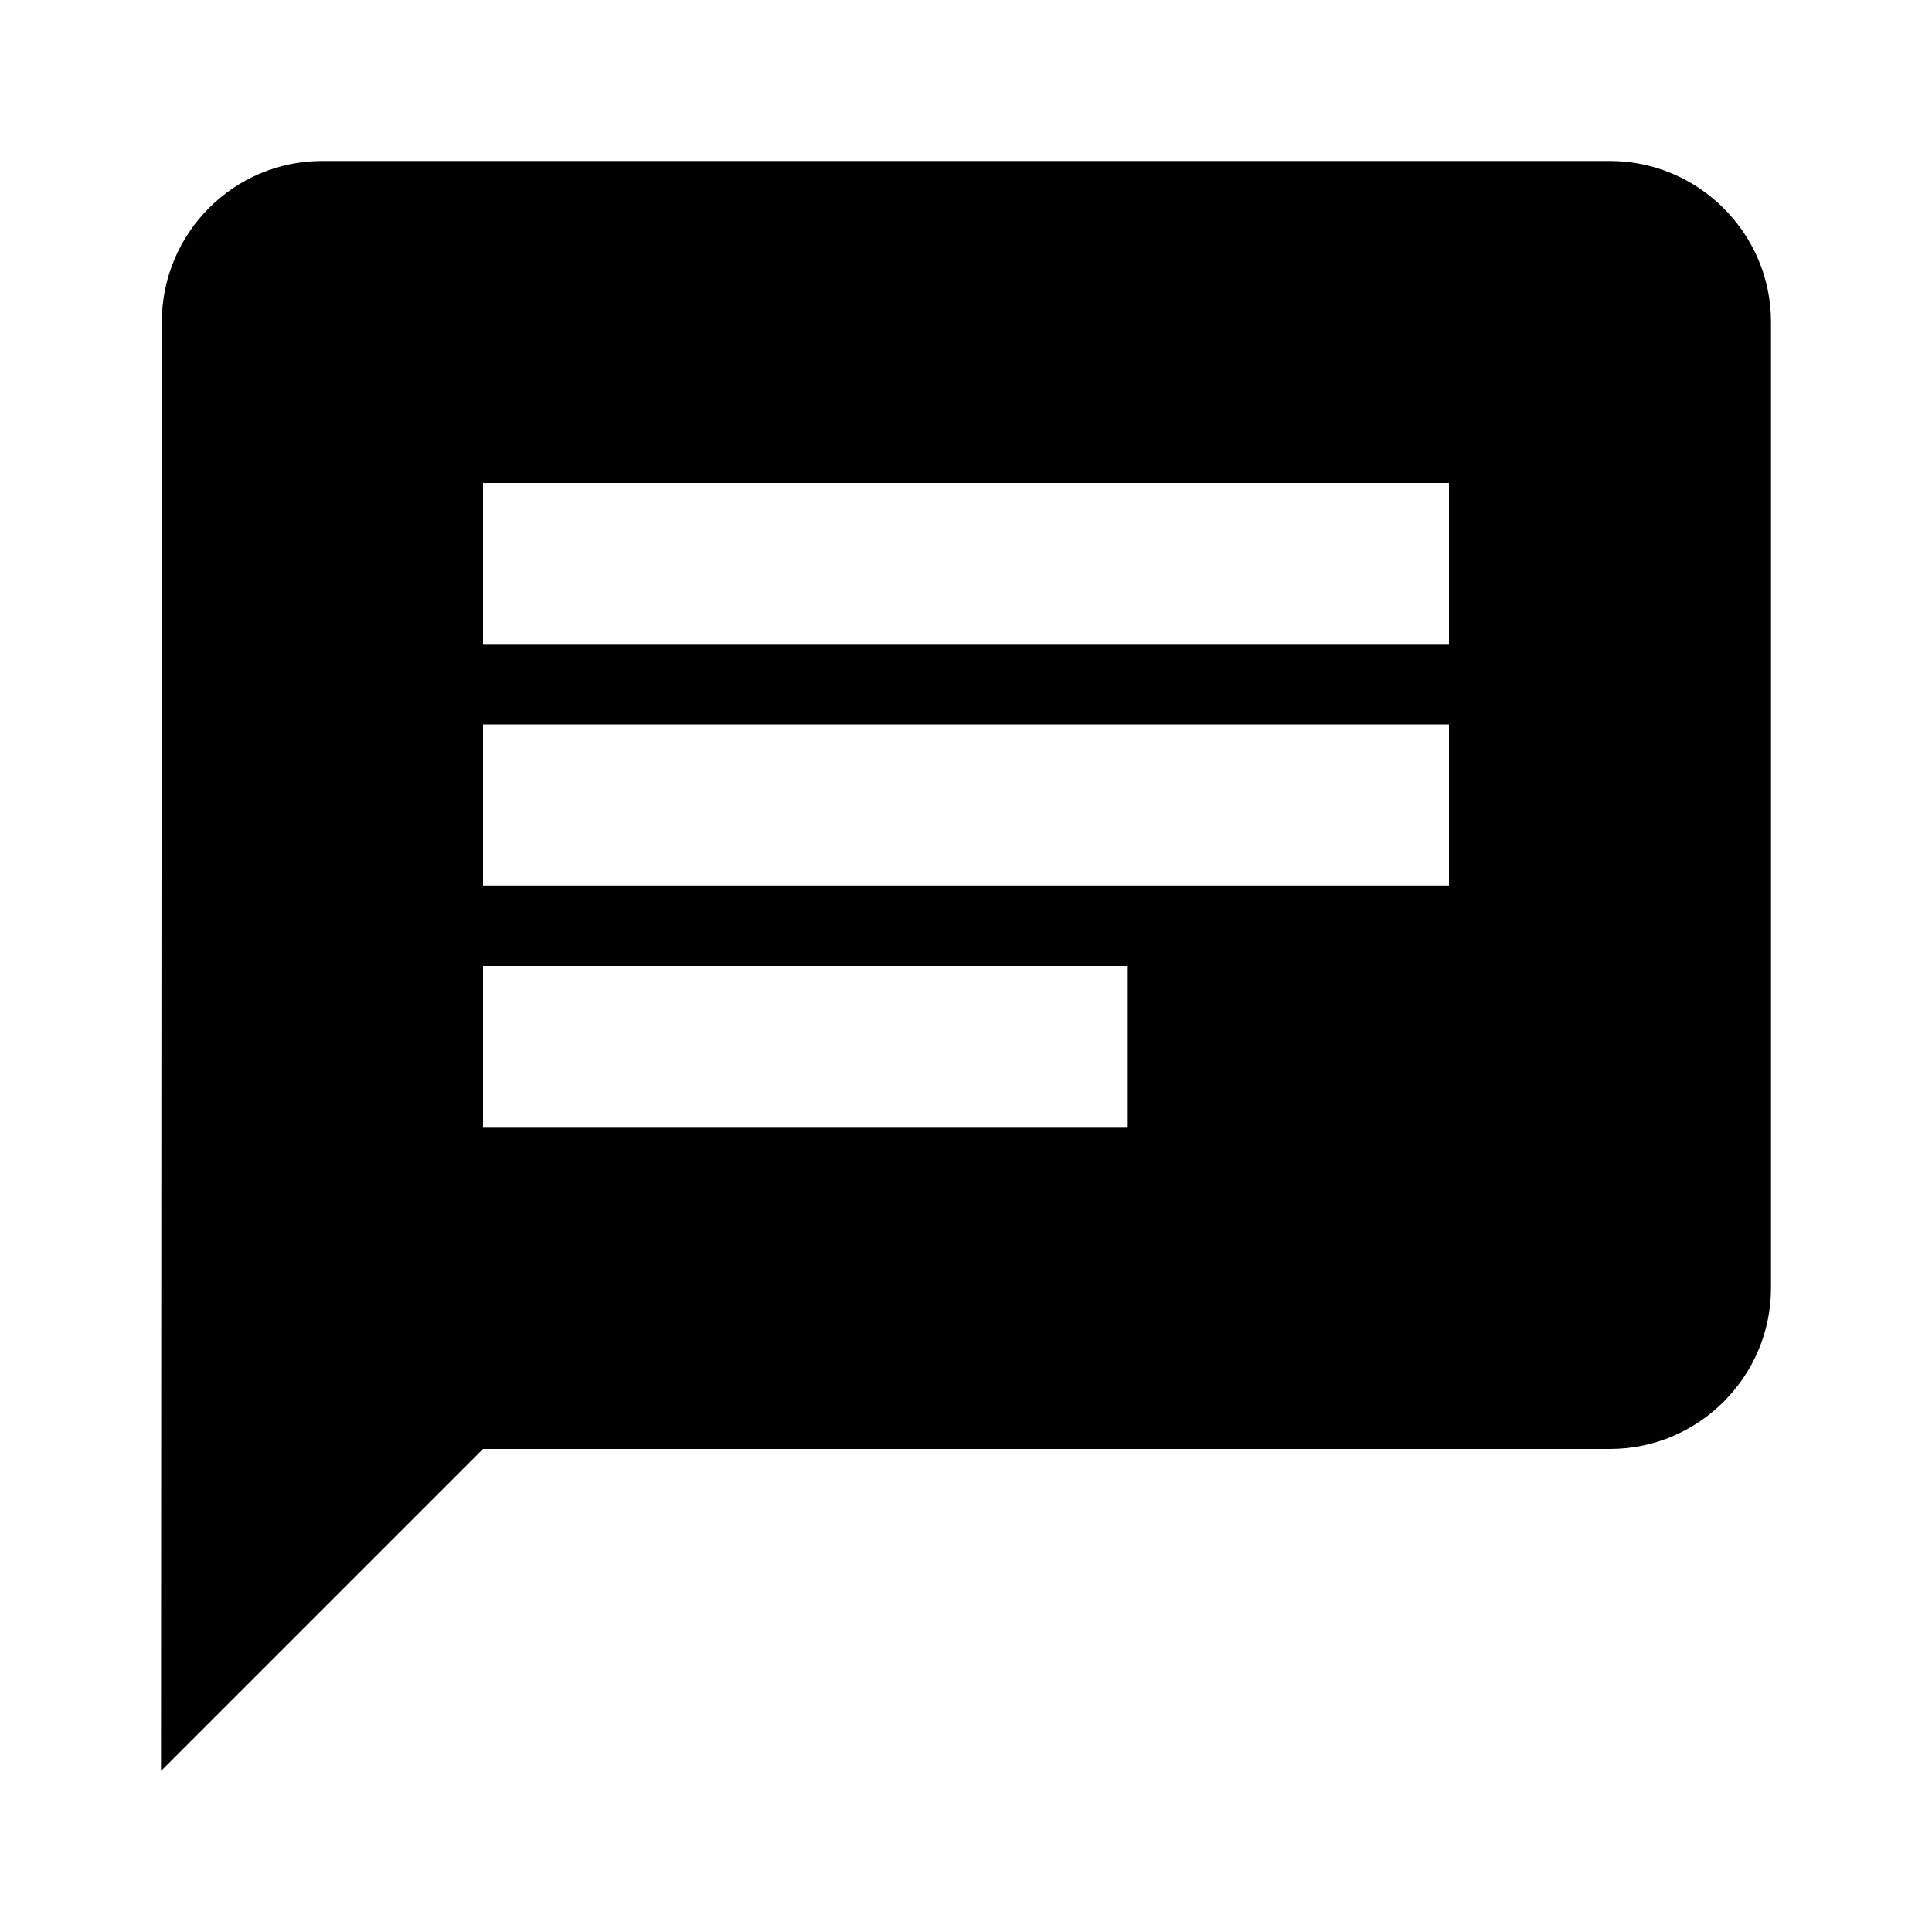
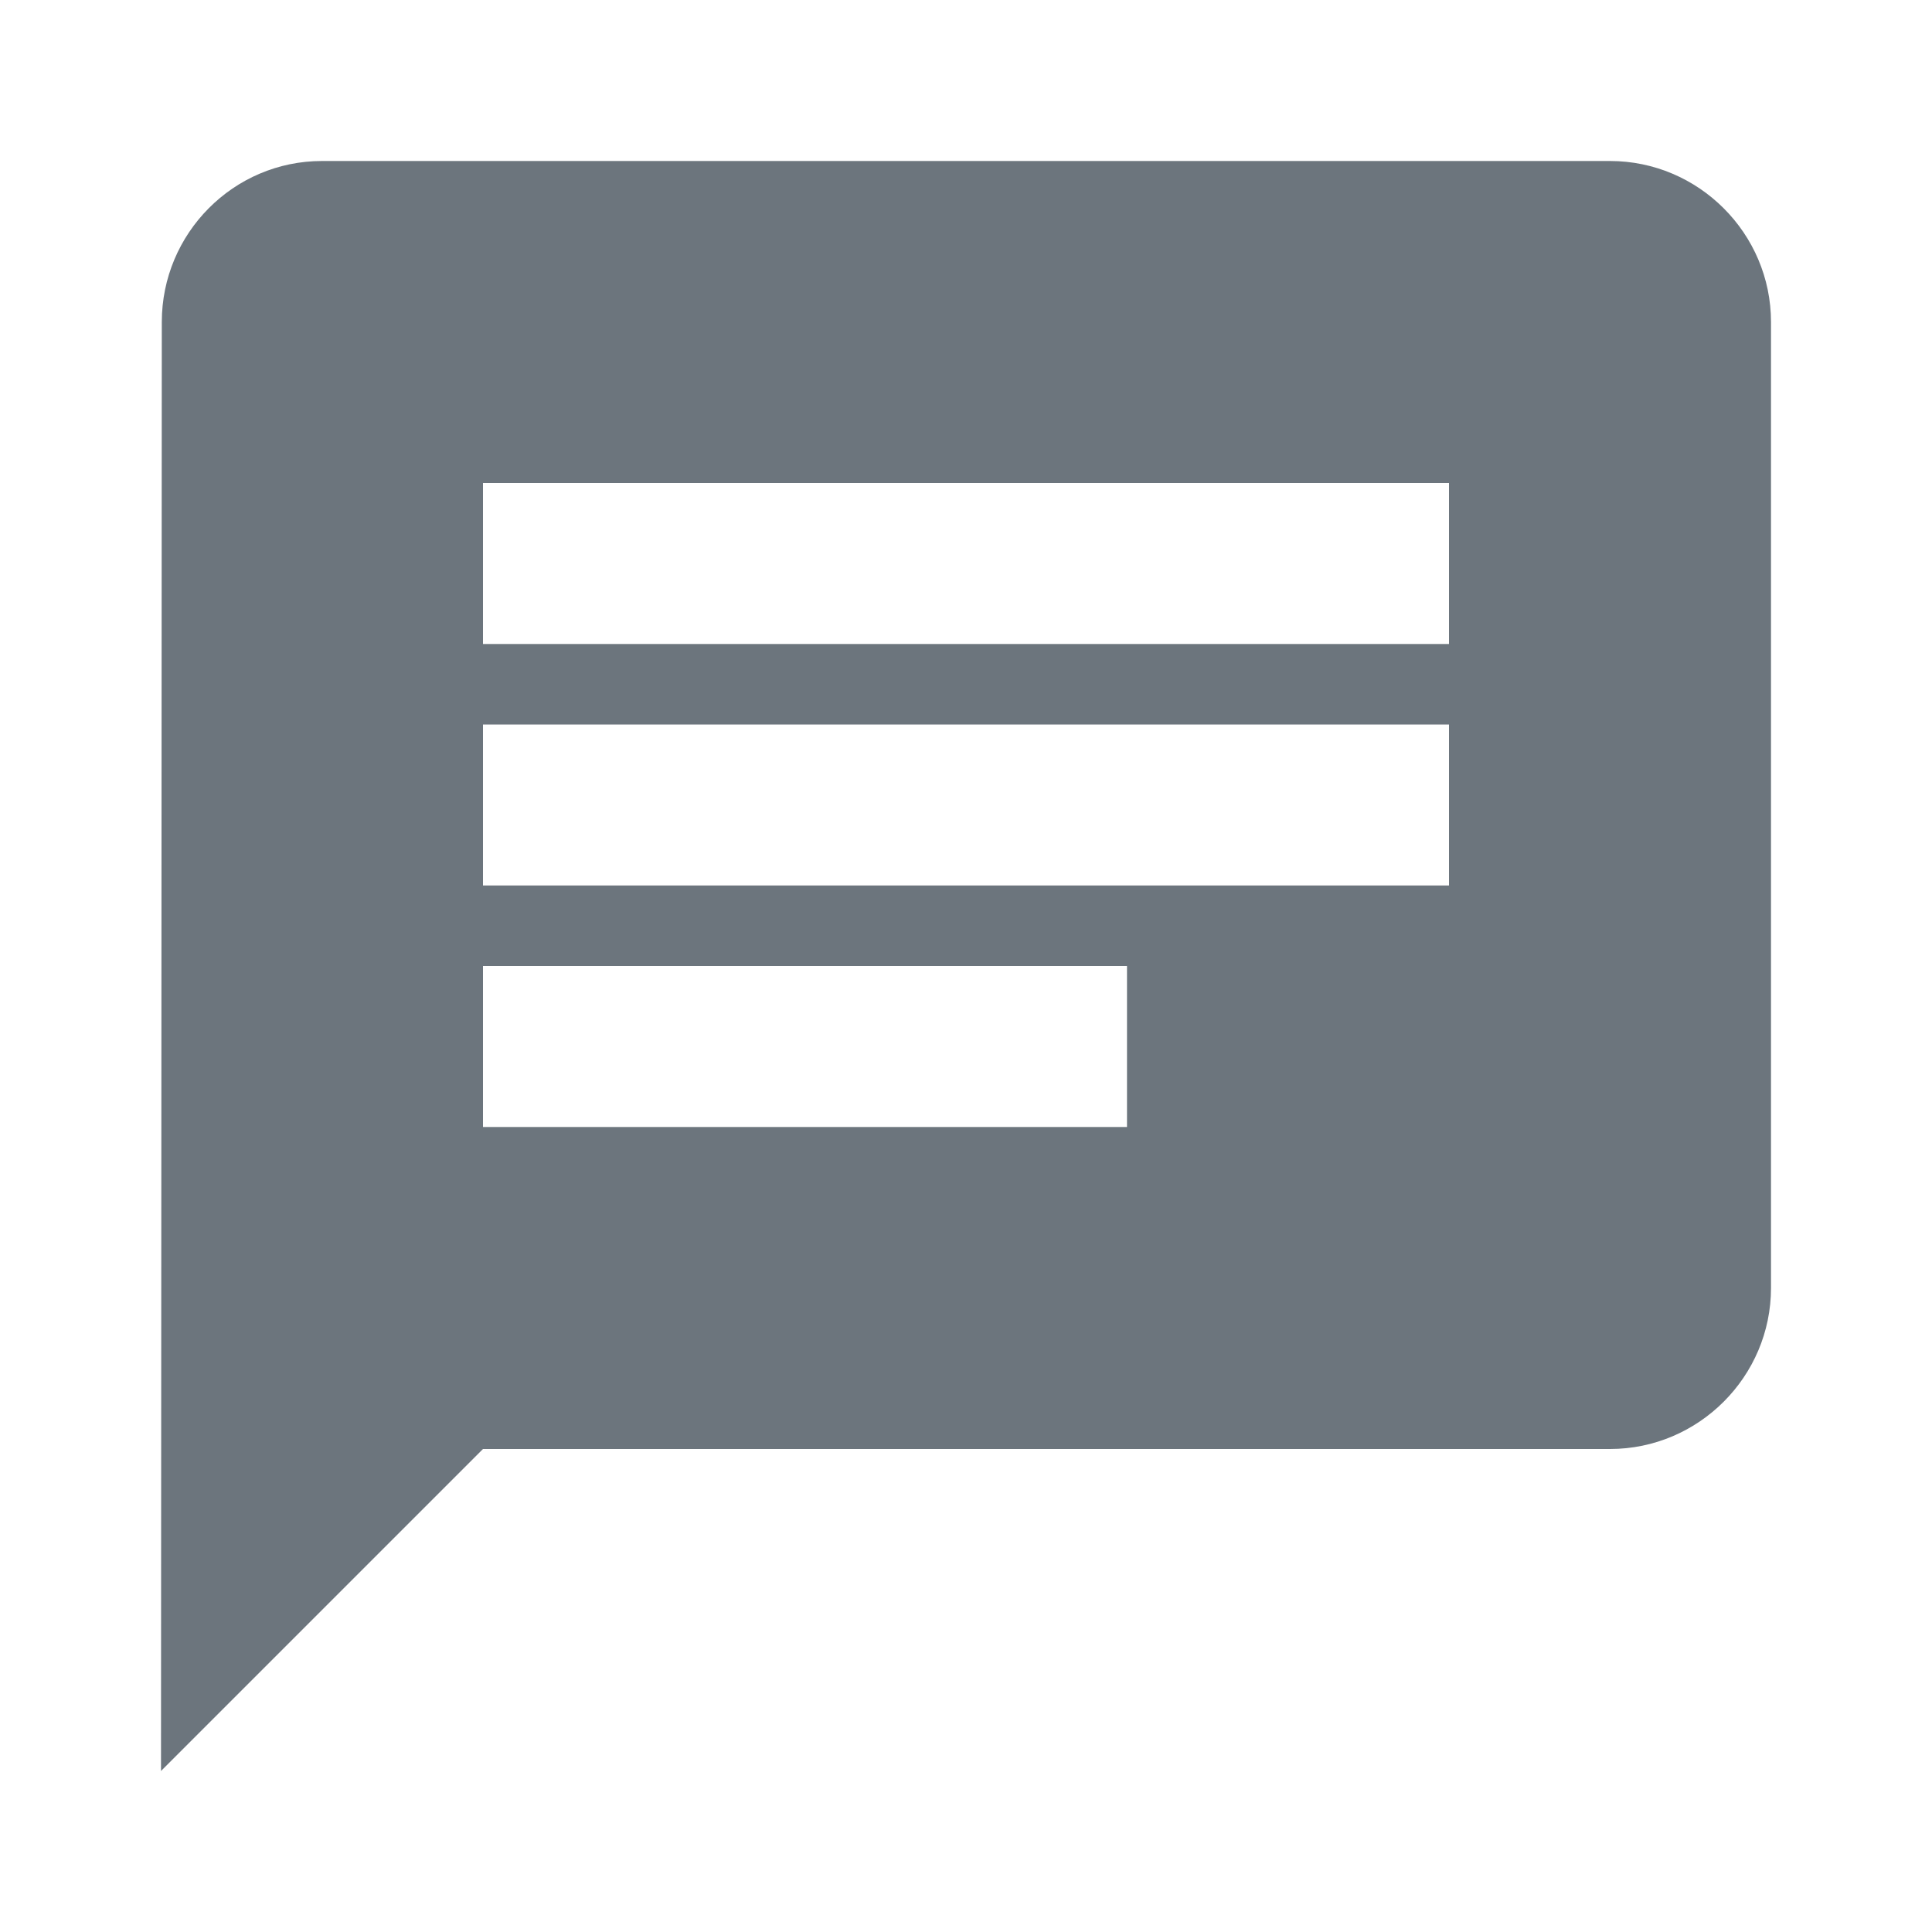
- <svg xmlns="http://www.w3.org/2000/svg" width="24" height="24" viewBox="0 0 24 24">
+ <svg xmlns="http://www.w3.org/2000/svg" fill="#6C757D" width="24" height="24" viewBox="0 0 24 24">
  <path d="M20 2H4c-1.1 0-1.99.9-1.99 2L2 22l4-4h14c1.1 0 2-.9 2-2V4c0-1.1-.9-2-2-2zM6 9h12v2H6V9zm8 5H6v-2h8v2zm4-6H6V6h12v2z" />
  <path d="M0 0h24v24H0z" fill="none" />
</svg>
